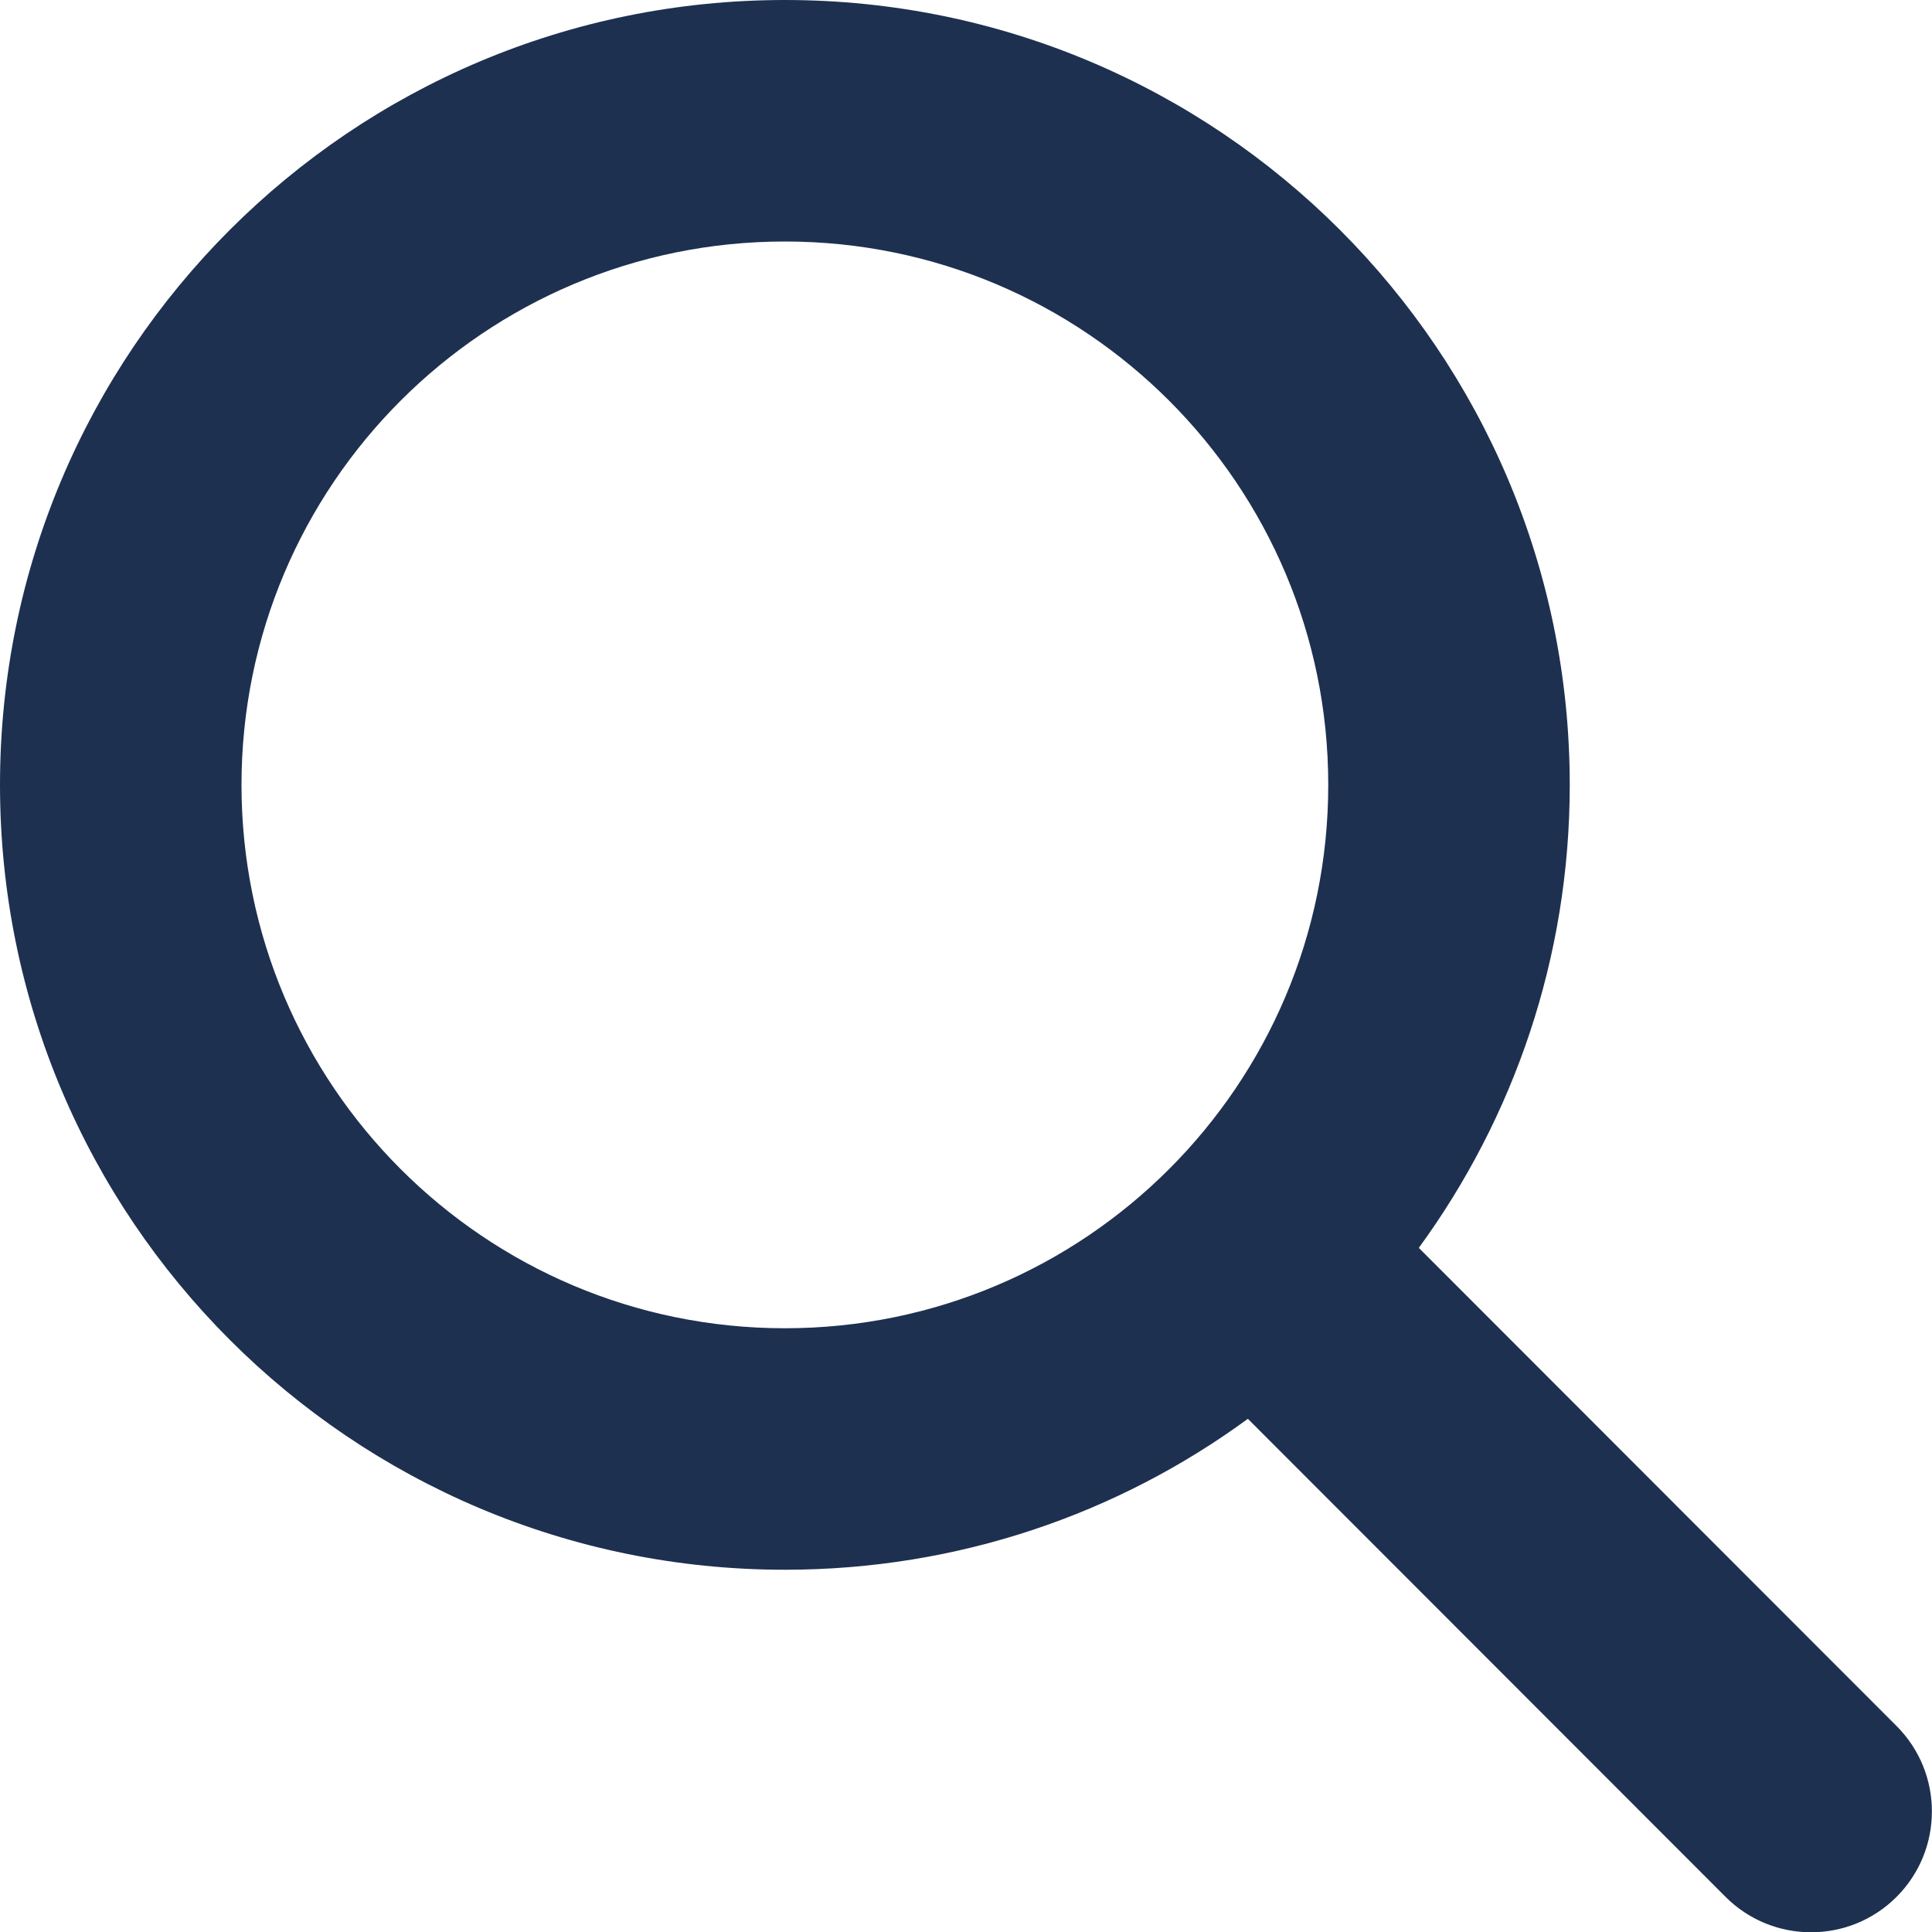
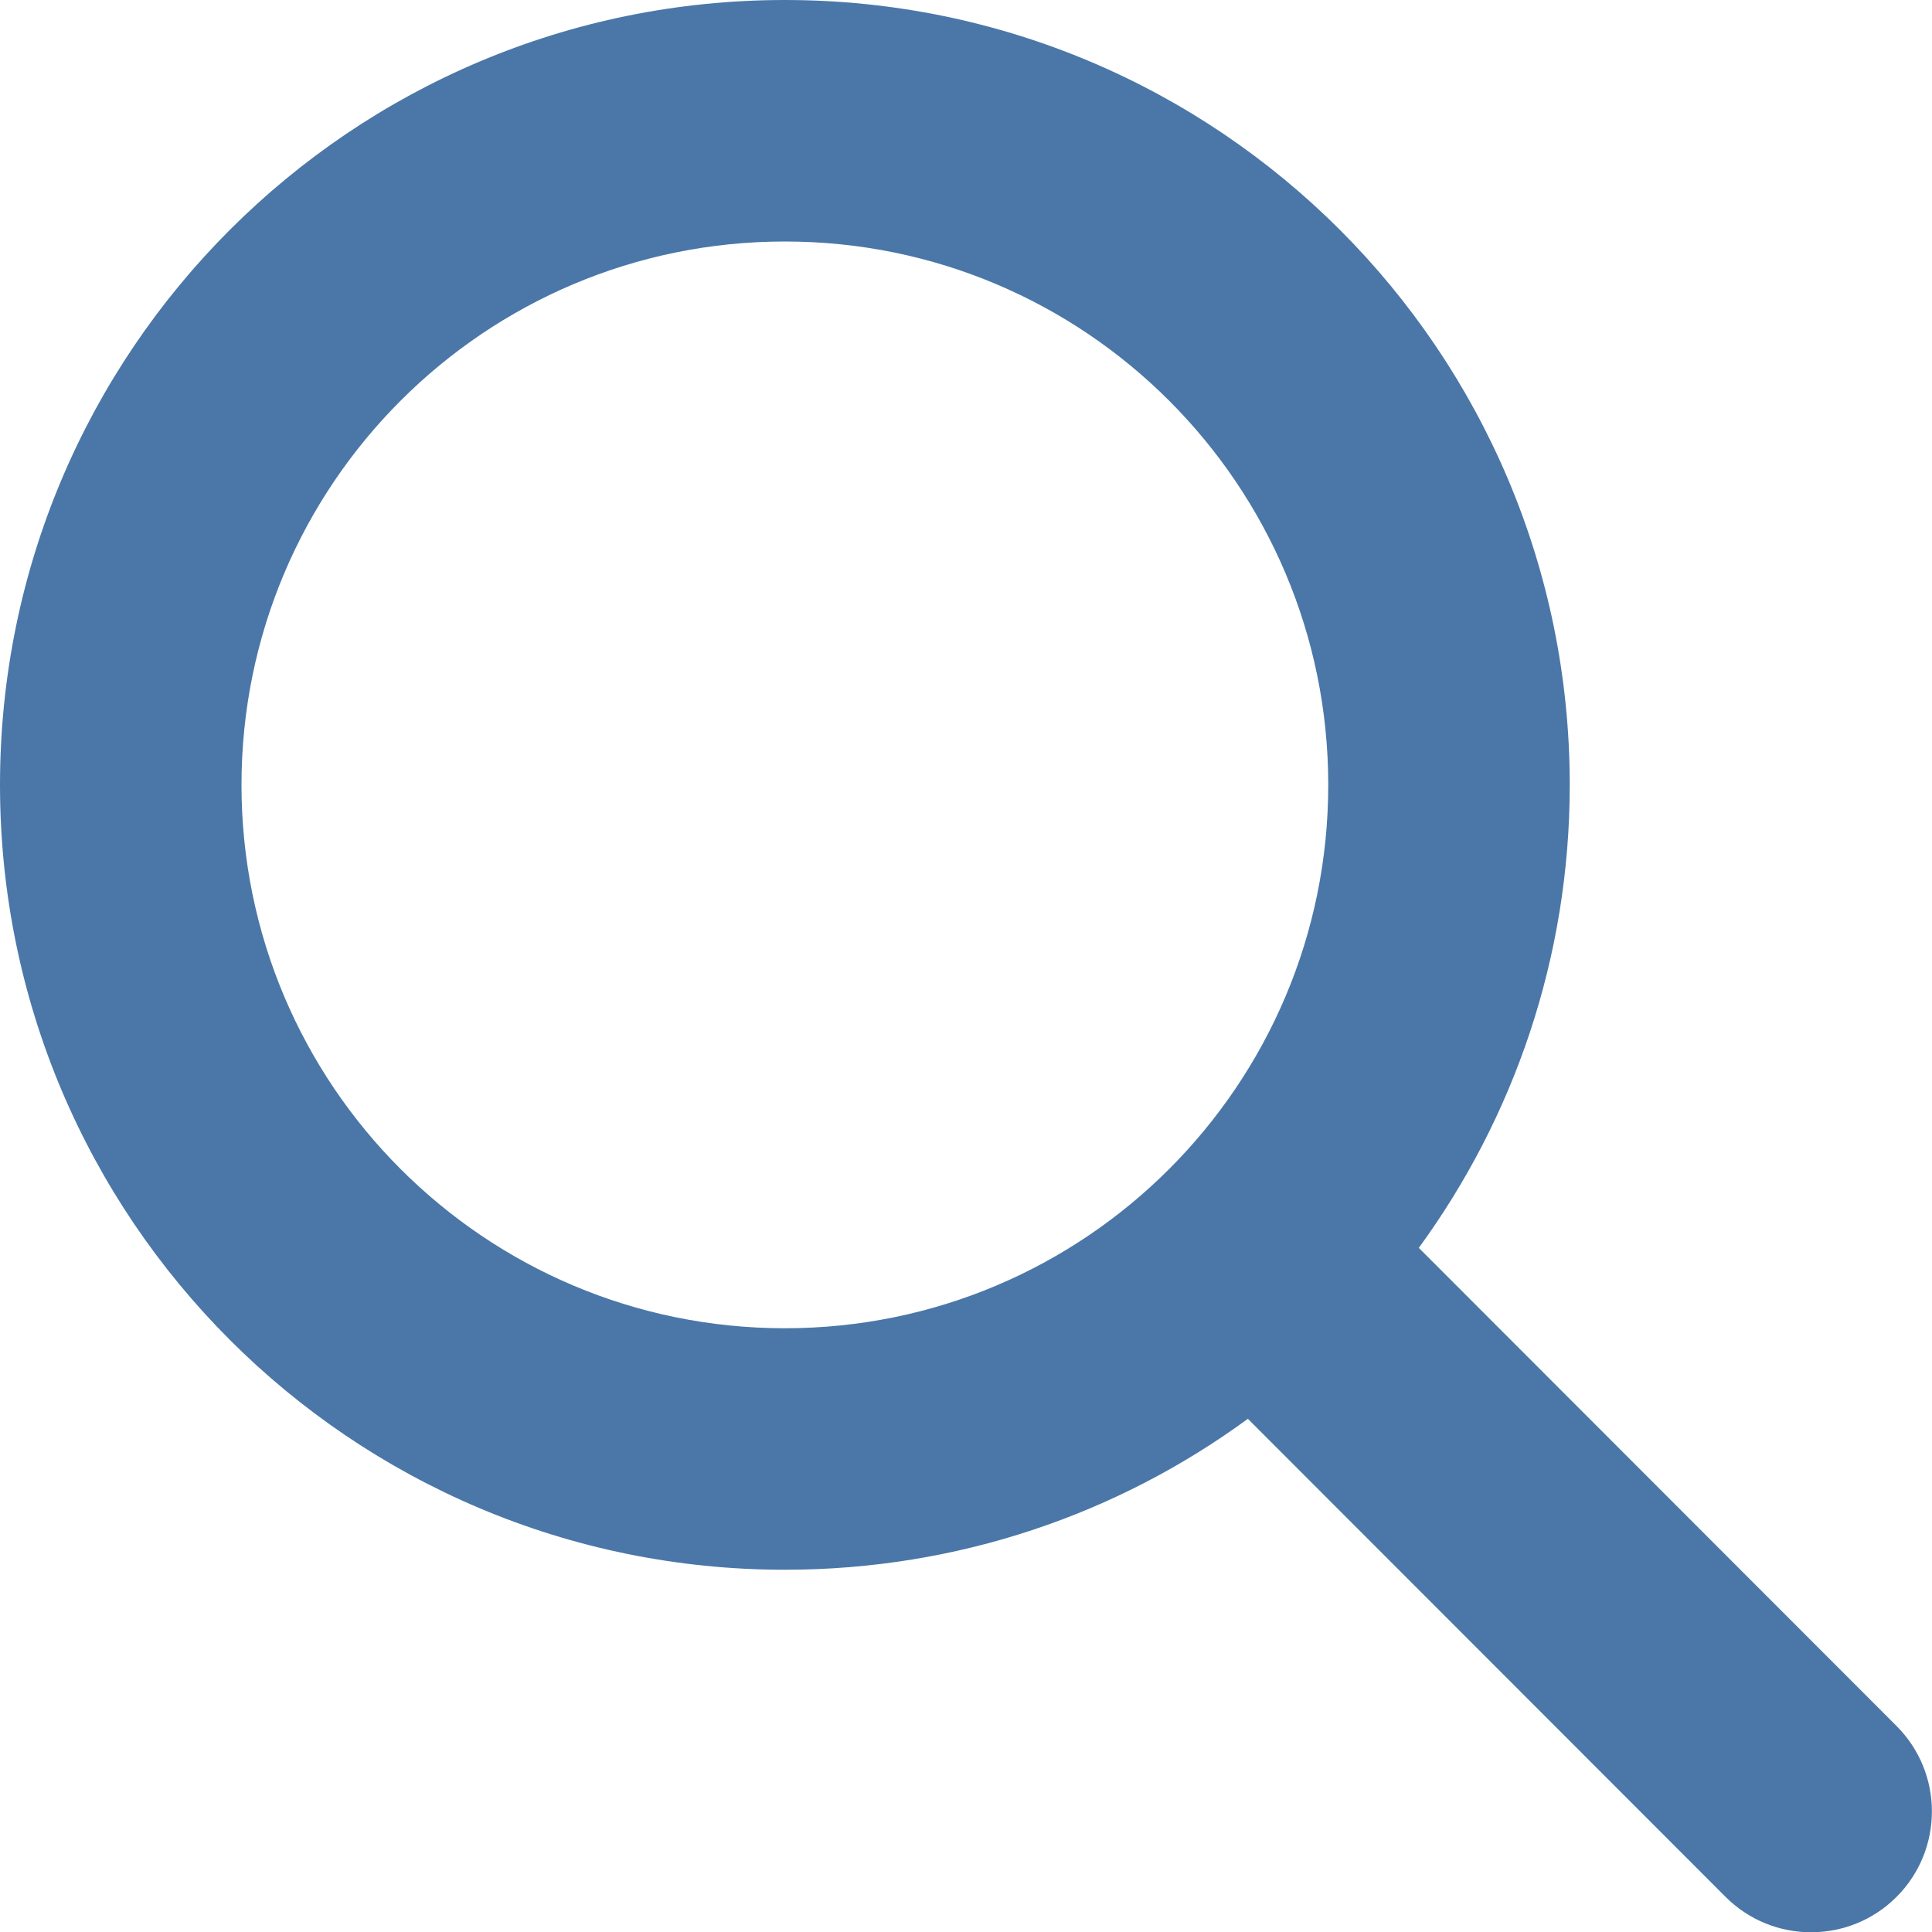
- <svg xmlns="http://www.w3.org/2000/svg" viewBox="0 0 512 512" fill="#1e3050">
+ <svg xmlns="http://www.w3.org/2000/svg" viewBox="0 0 512 512" fill="#4a77a8">
  <path d="M416 208c0 45.9-14.9 88.3-40 122.7L502.6 457.4c12.5 12.5 12.5 32.8 0 45.3s-32.8 12.5-45.3 0L330.7 376c-34.4 25.2-76.8 40-122.7 40C93.1 416 0 322.9 0 208S93.1 0 208 0S416 93.1 416 208zM208 352a144 144 0 1 0 0-288 144 144 0 1 0 0 288z" />
</svg>
